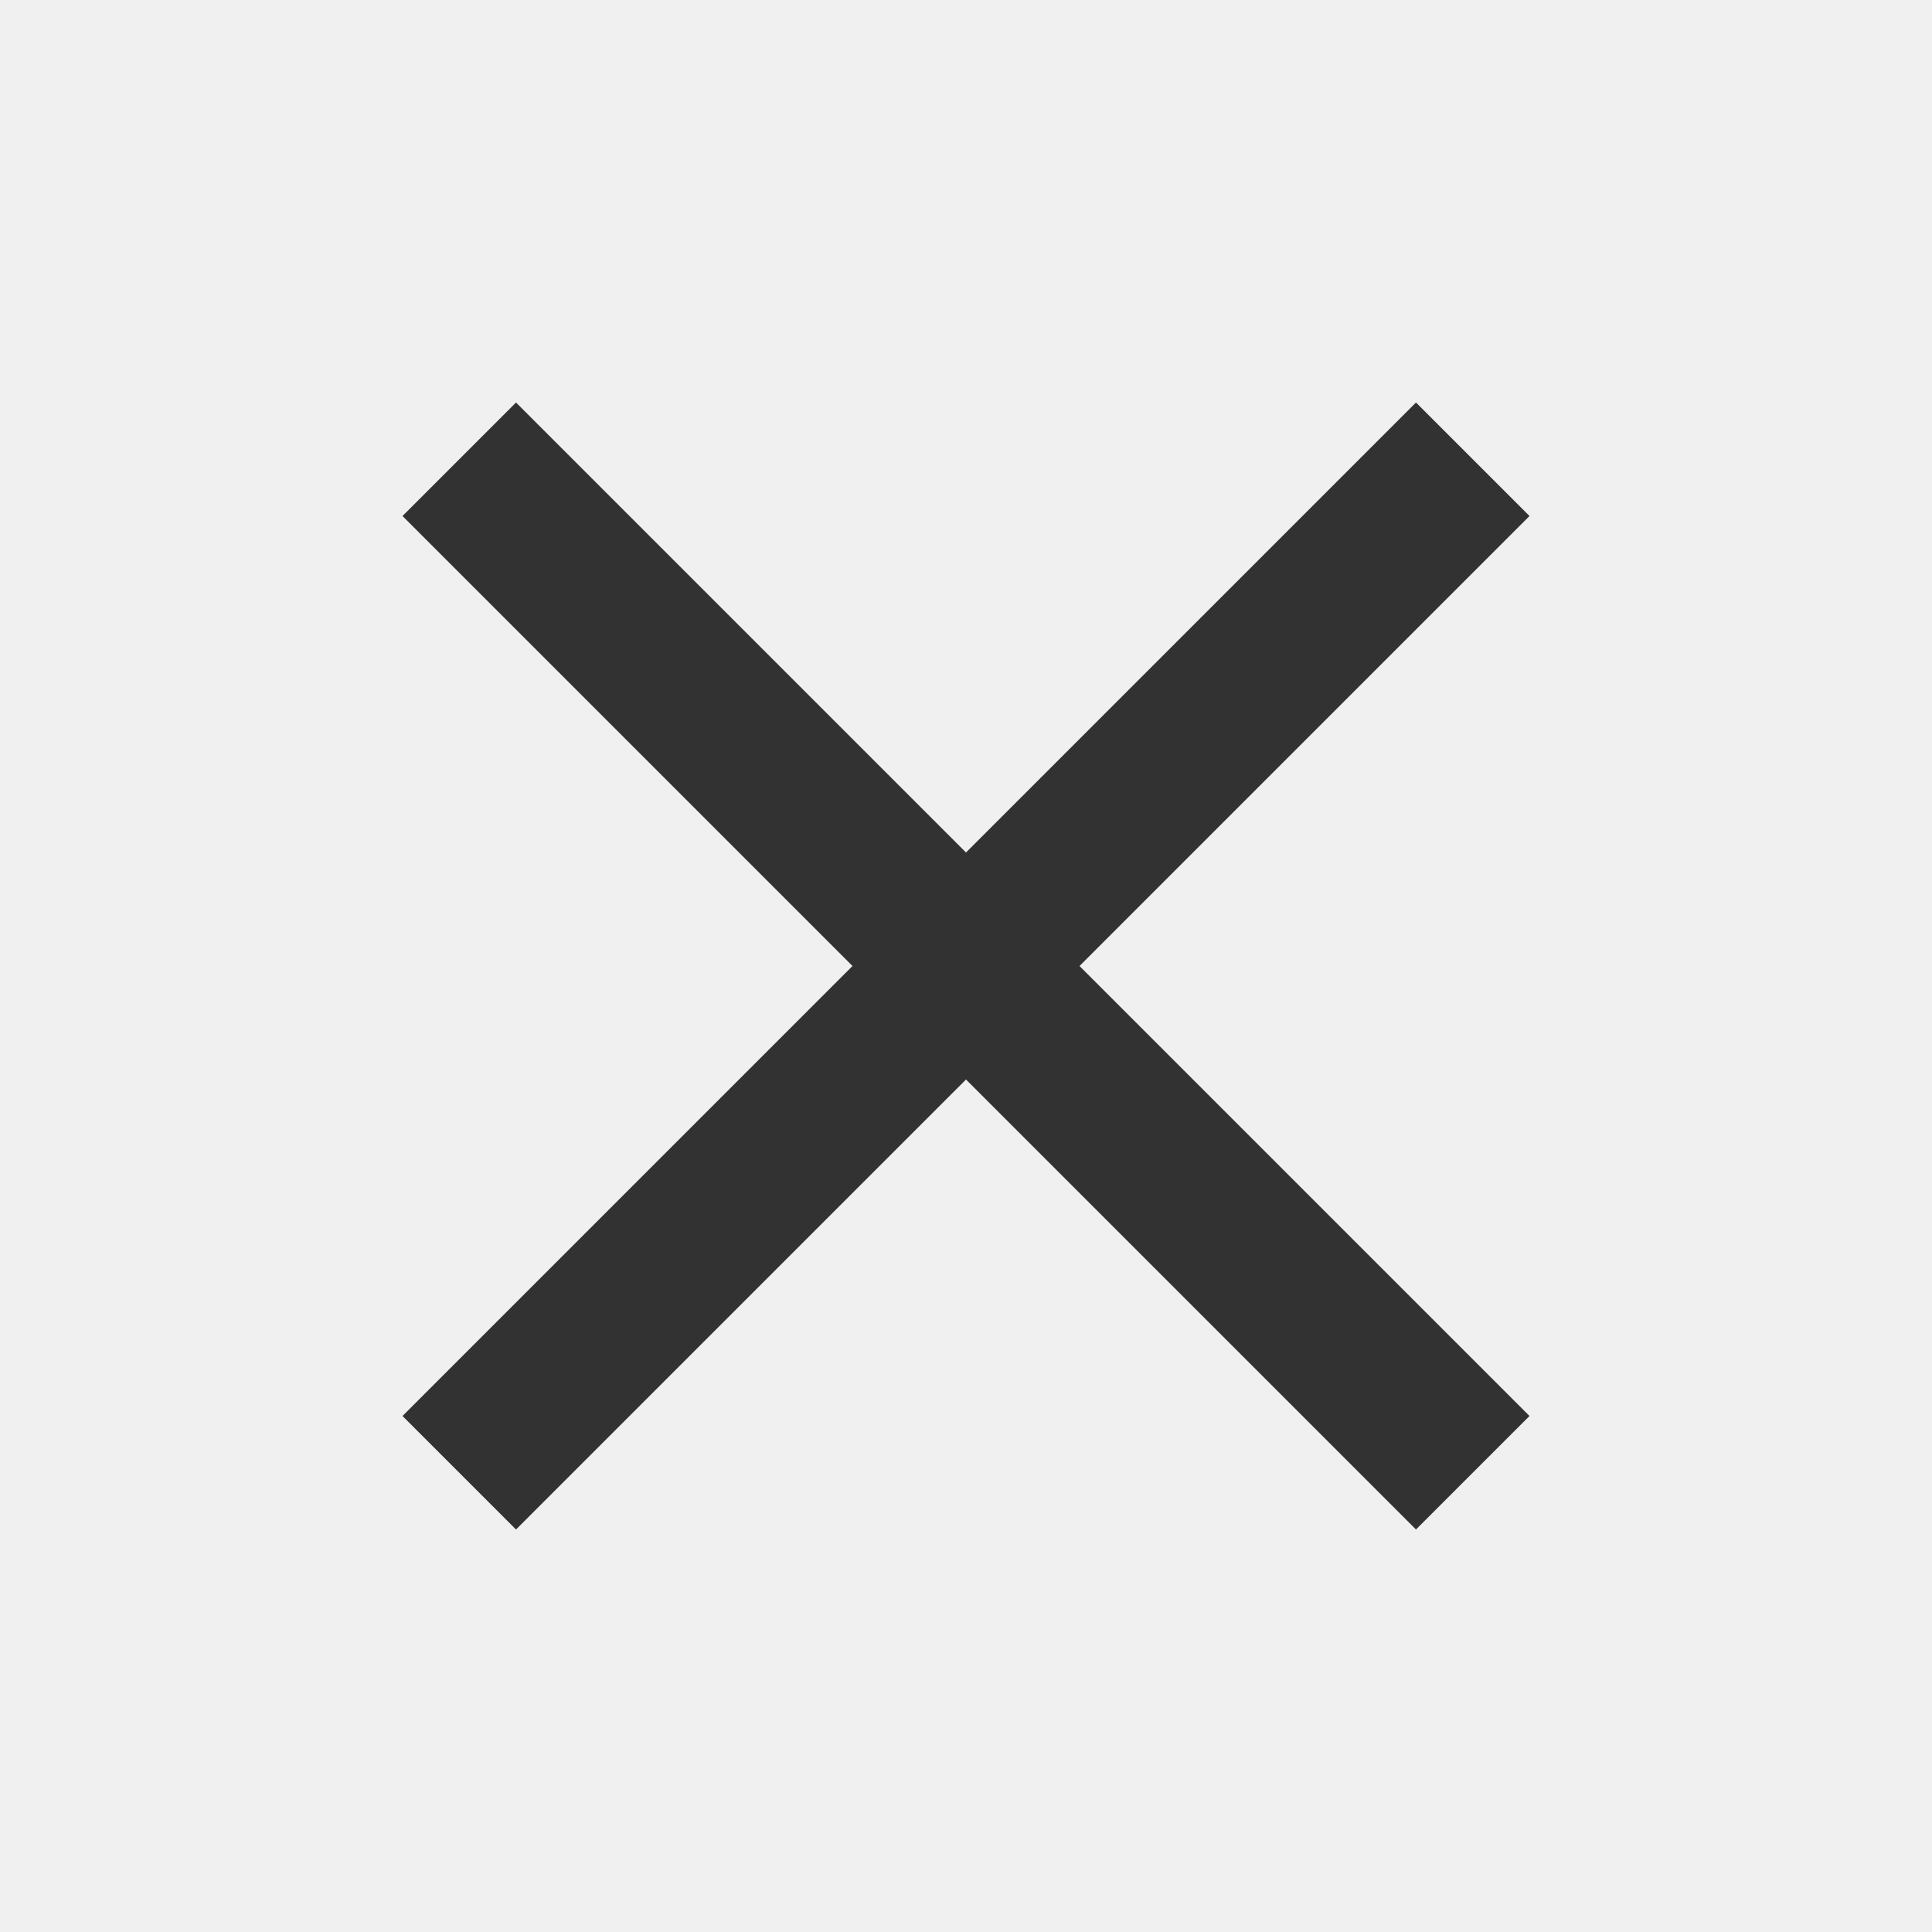
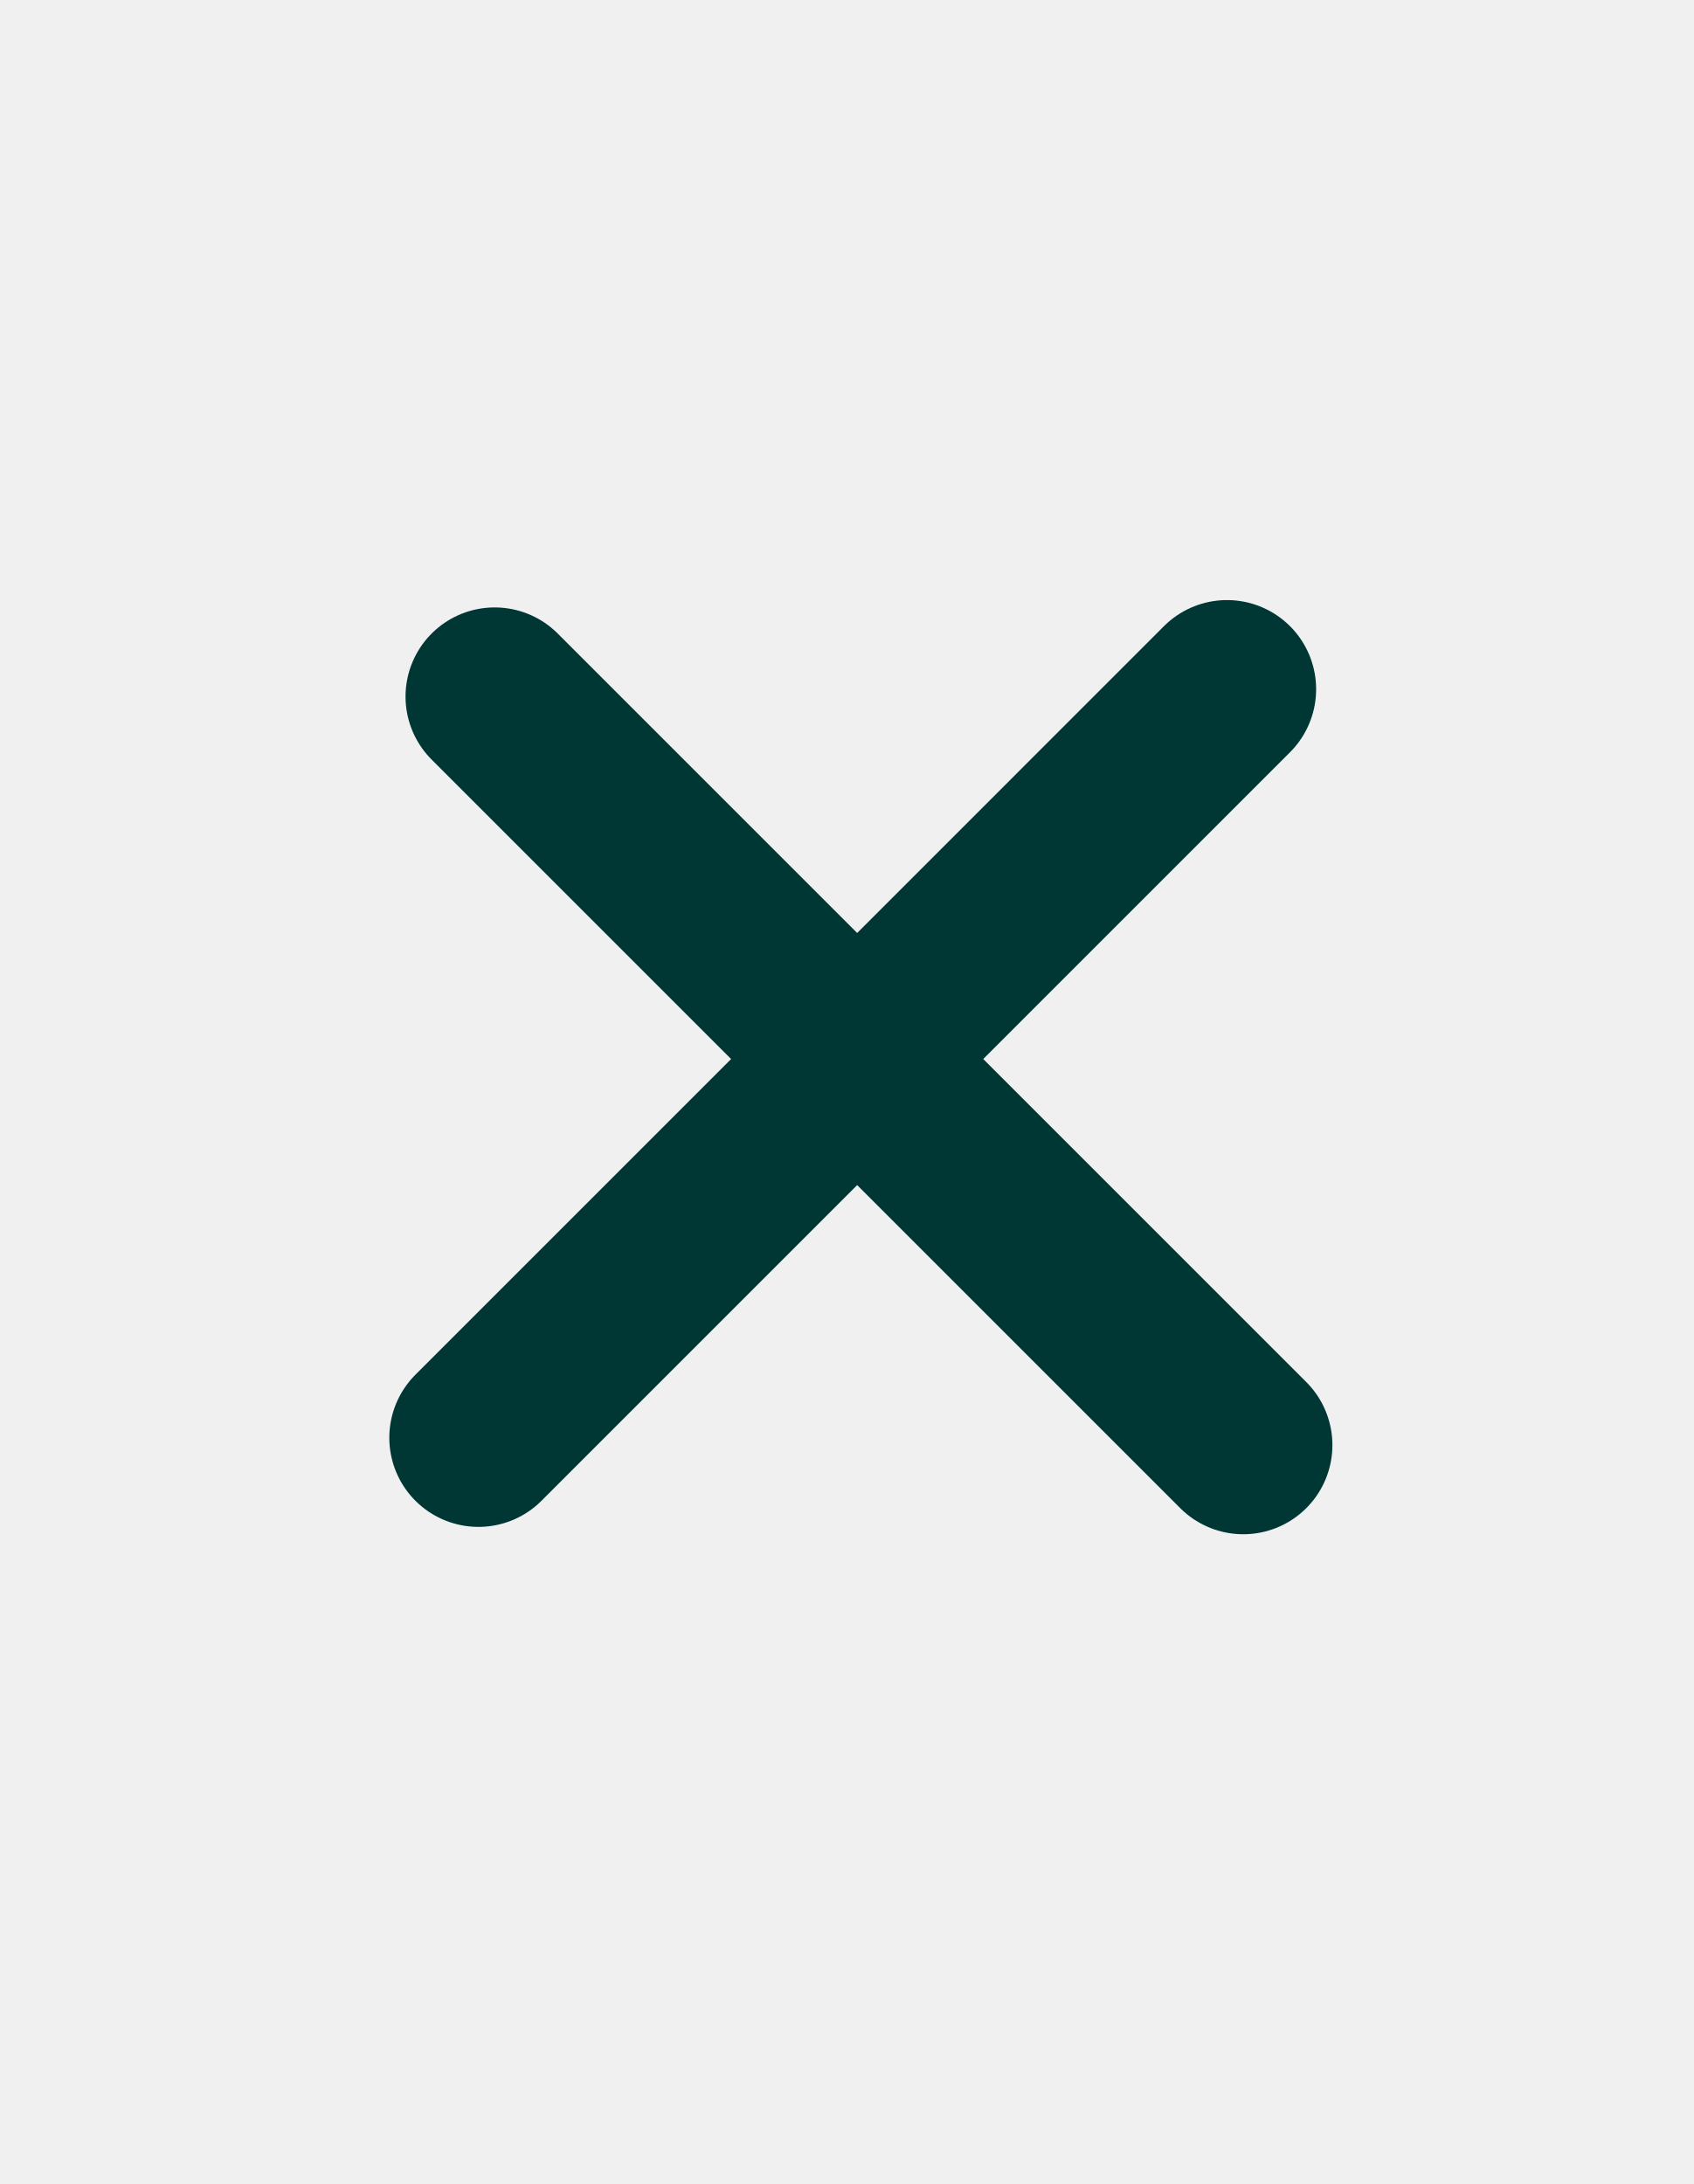
- <svg xmlns="http://www.w3.org/2000/svg" width="24" height="24" viewBox="0 0 24 24" fill="none">
-   <g clip-path="url(#clip0_537_102248)">
-     <path d="M19 6.41L17.59 5L12 10.59L6.41 5L5 6.41L10.59 12L5 17.59L6.41 19L12 13.41L17.59 19L19 17.59L13.41 12L19 6.41Z" fill="#323232" />
-   </g>
-   <defs>
-     <clipPath id="clip0_537_102248">
-       <rect width="24" height="24" fill="white" />
-     </clipPath>
-   </defs>
+ <svg xmlns="http://www.w3.org/2000/svg" width="38" height="49" viewBox="0 0 38 49" fill="none">
+   <path d="M27.892 32.422L11.098 15.628" stroke="#003735" stroke-width="4" stroke-linecap="round" stroke-linejoin="round" />
+   <path d="M27.527 15.463L10.734 32.257" stroke="#003735" stroke-width="4" stroke-linecap="round" stroke-linejoin="round" />
</svg>
